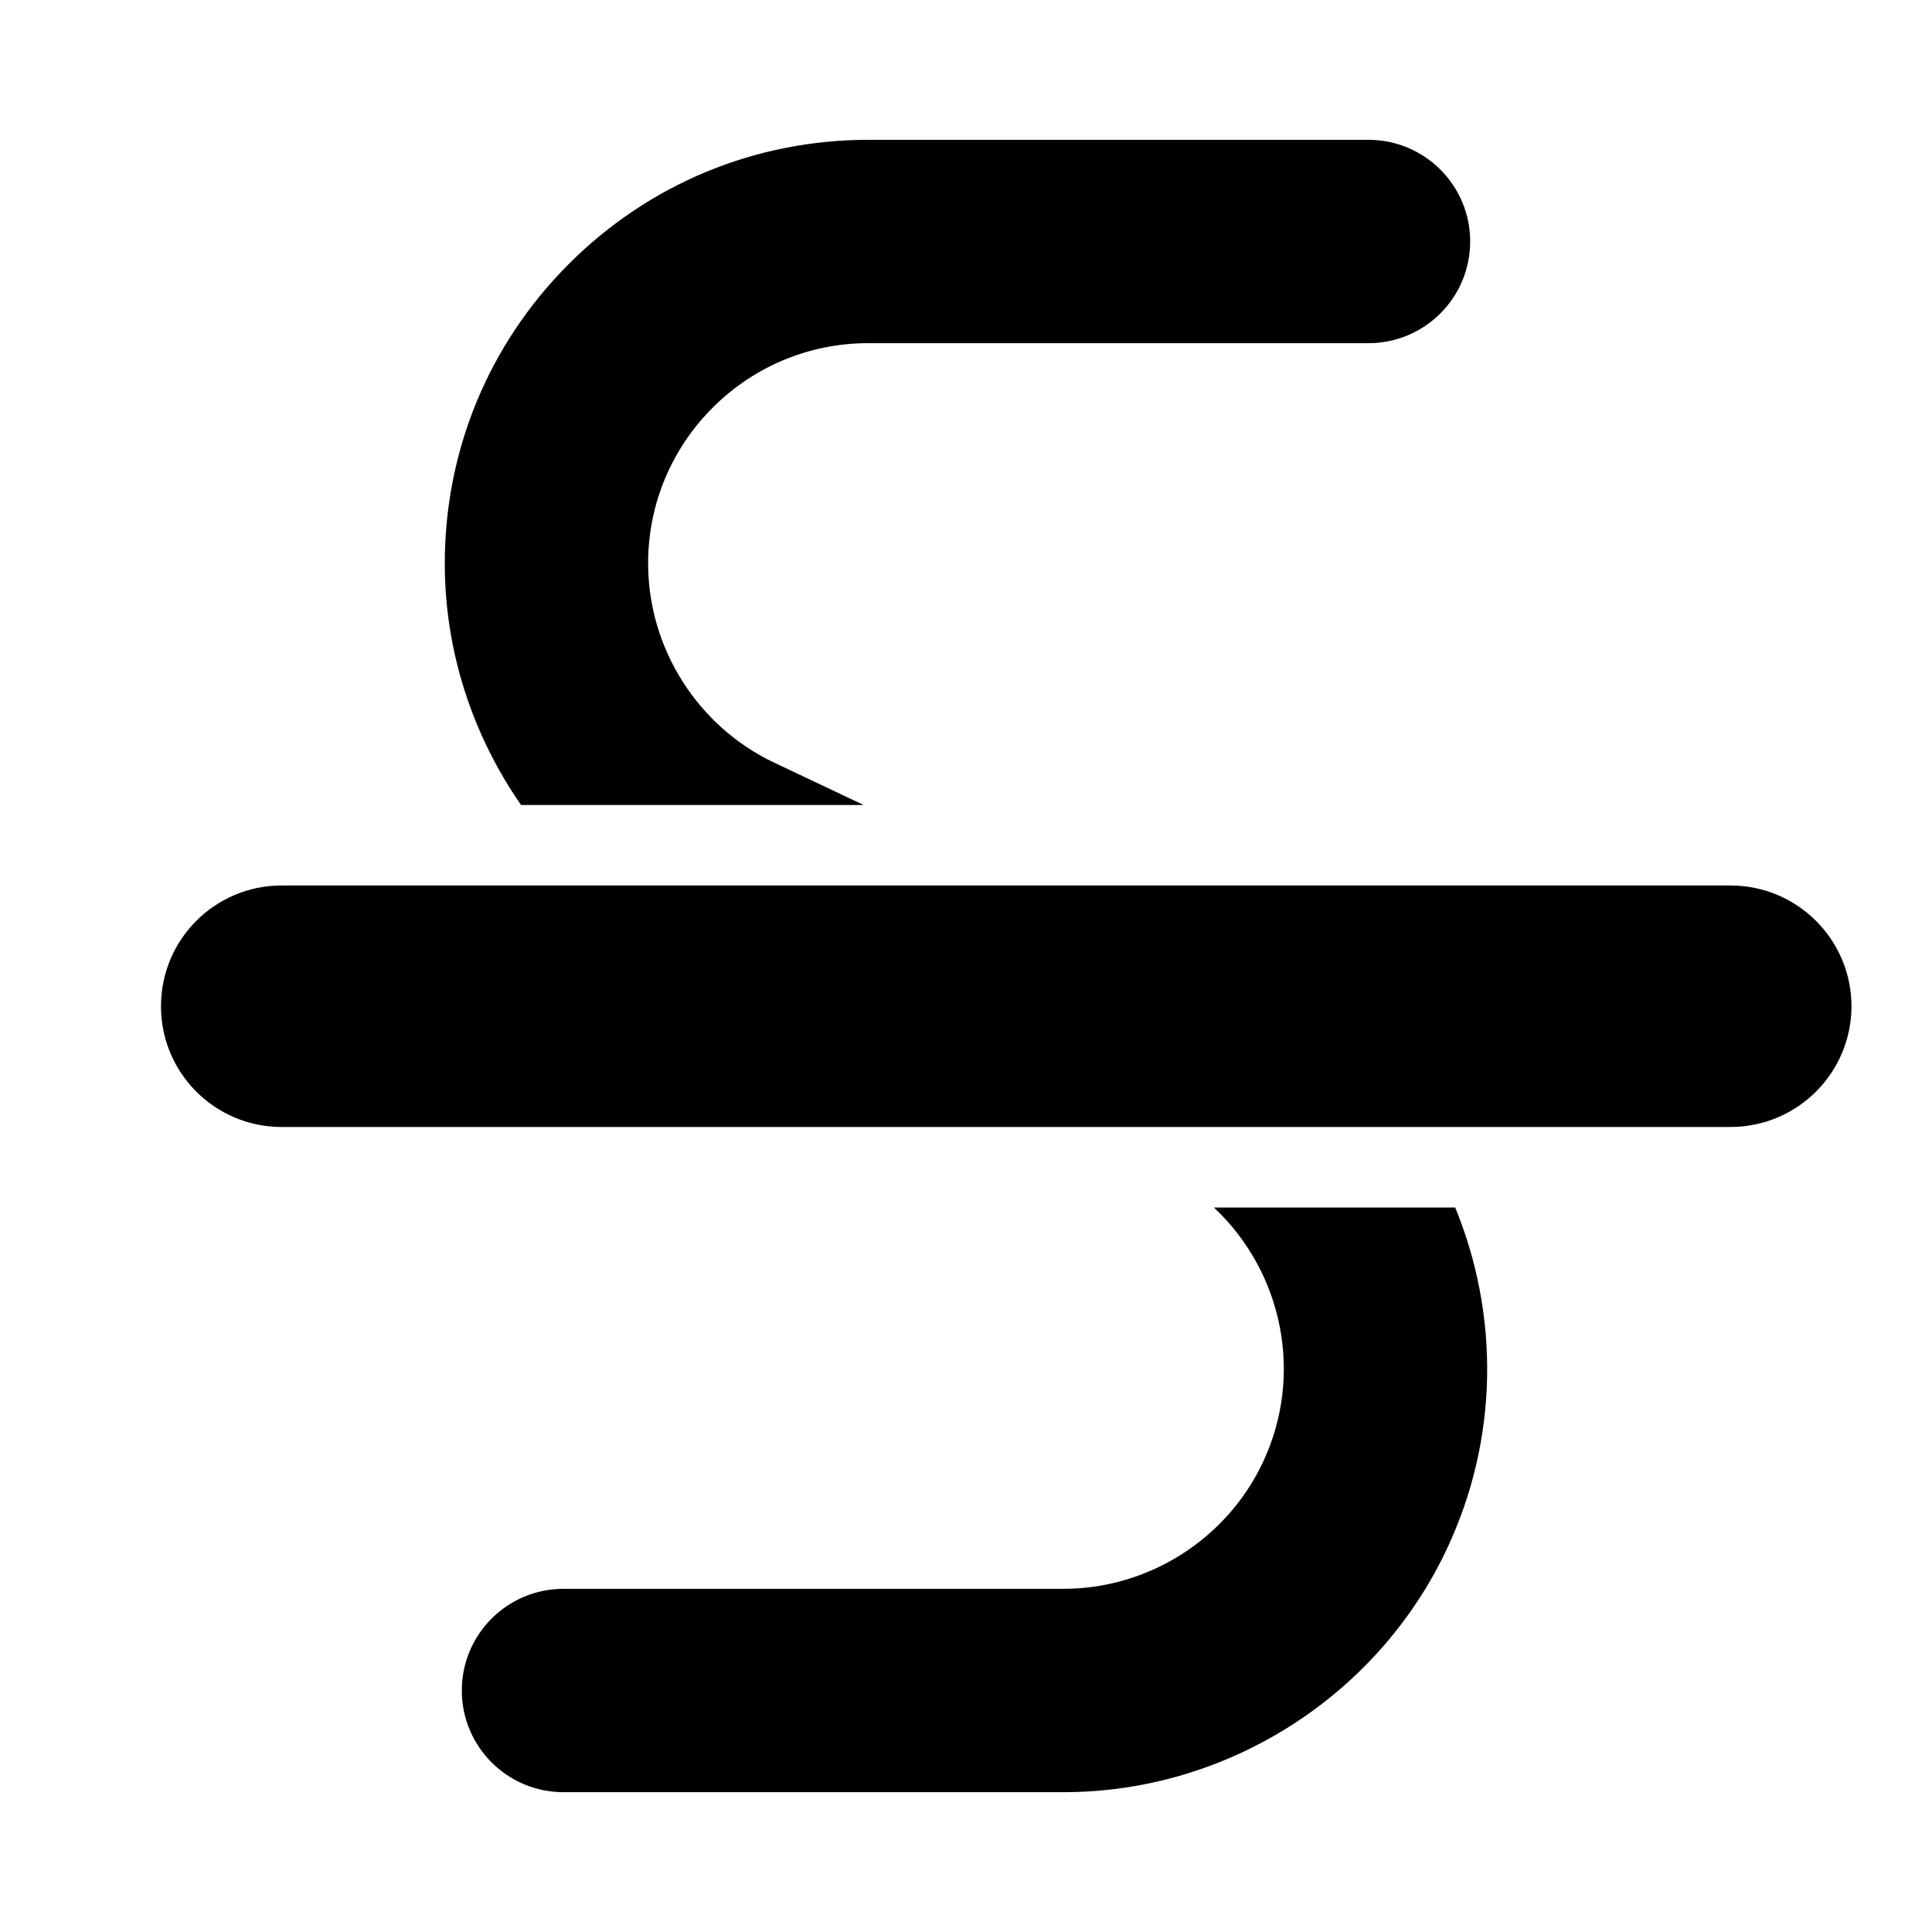
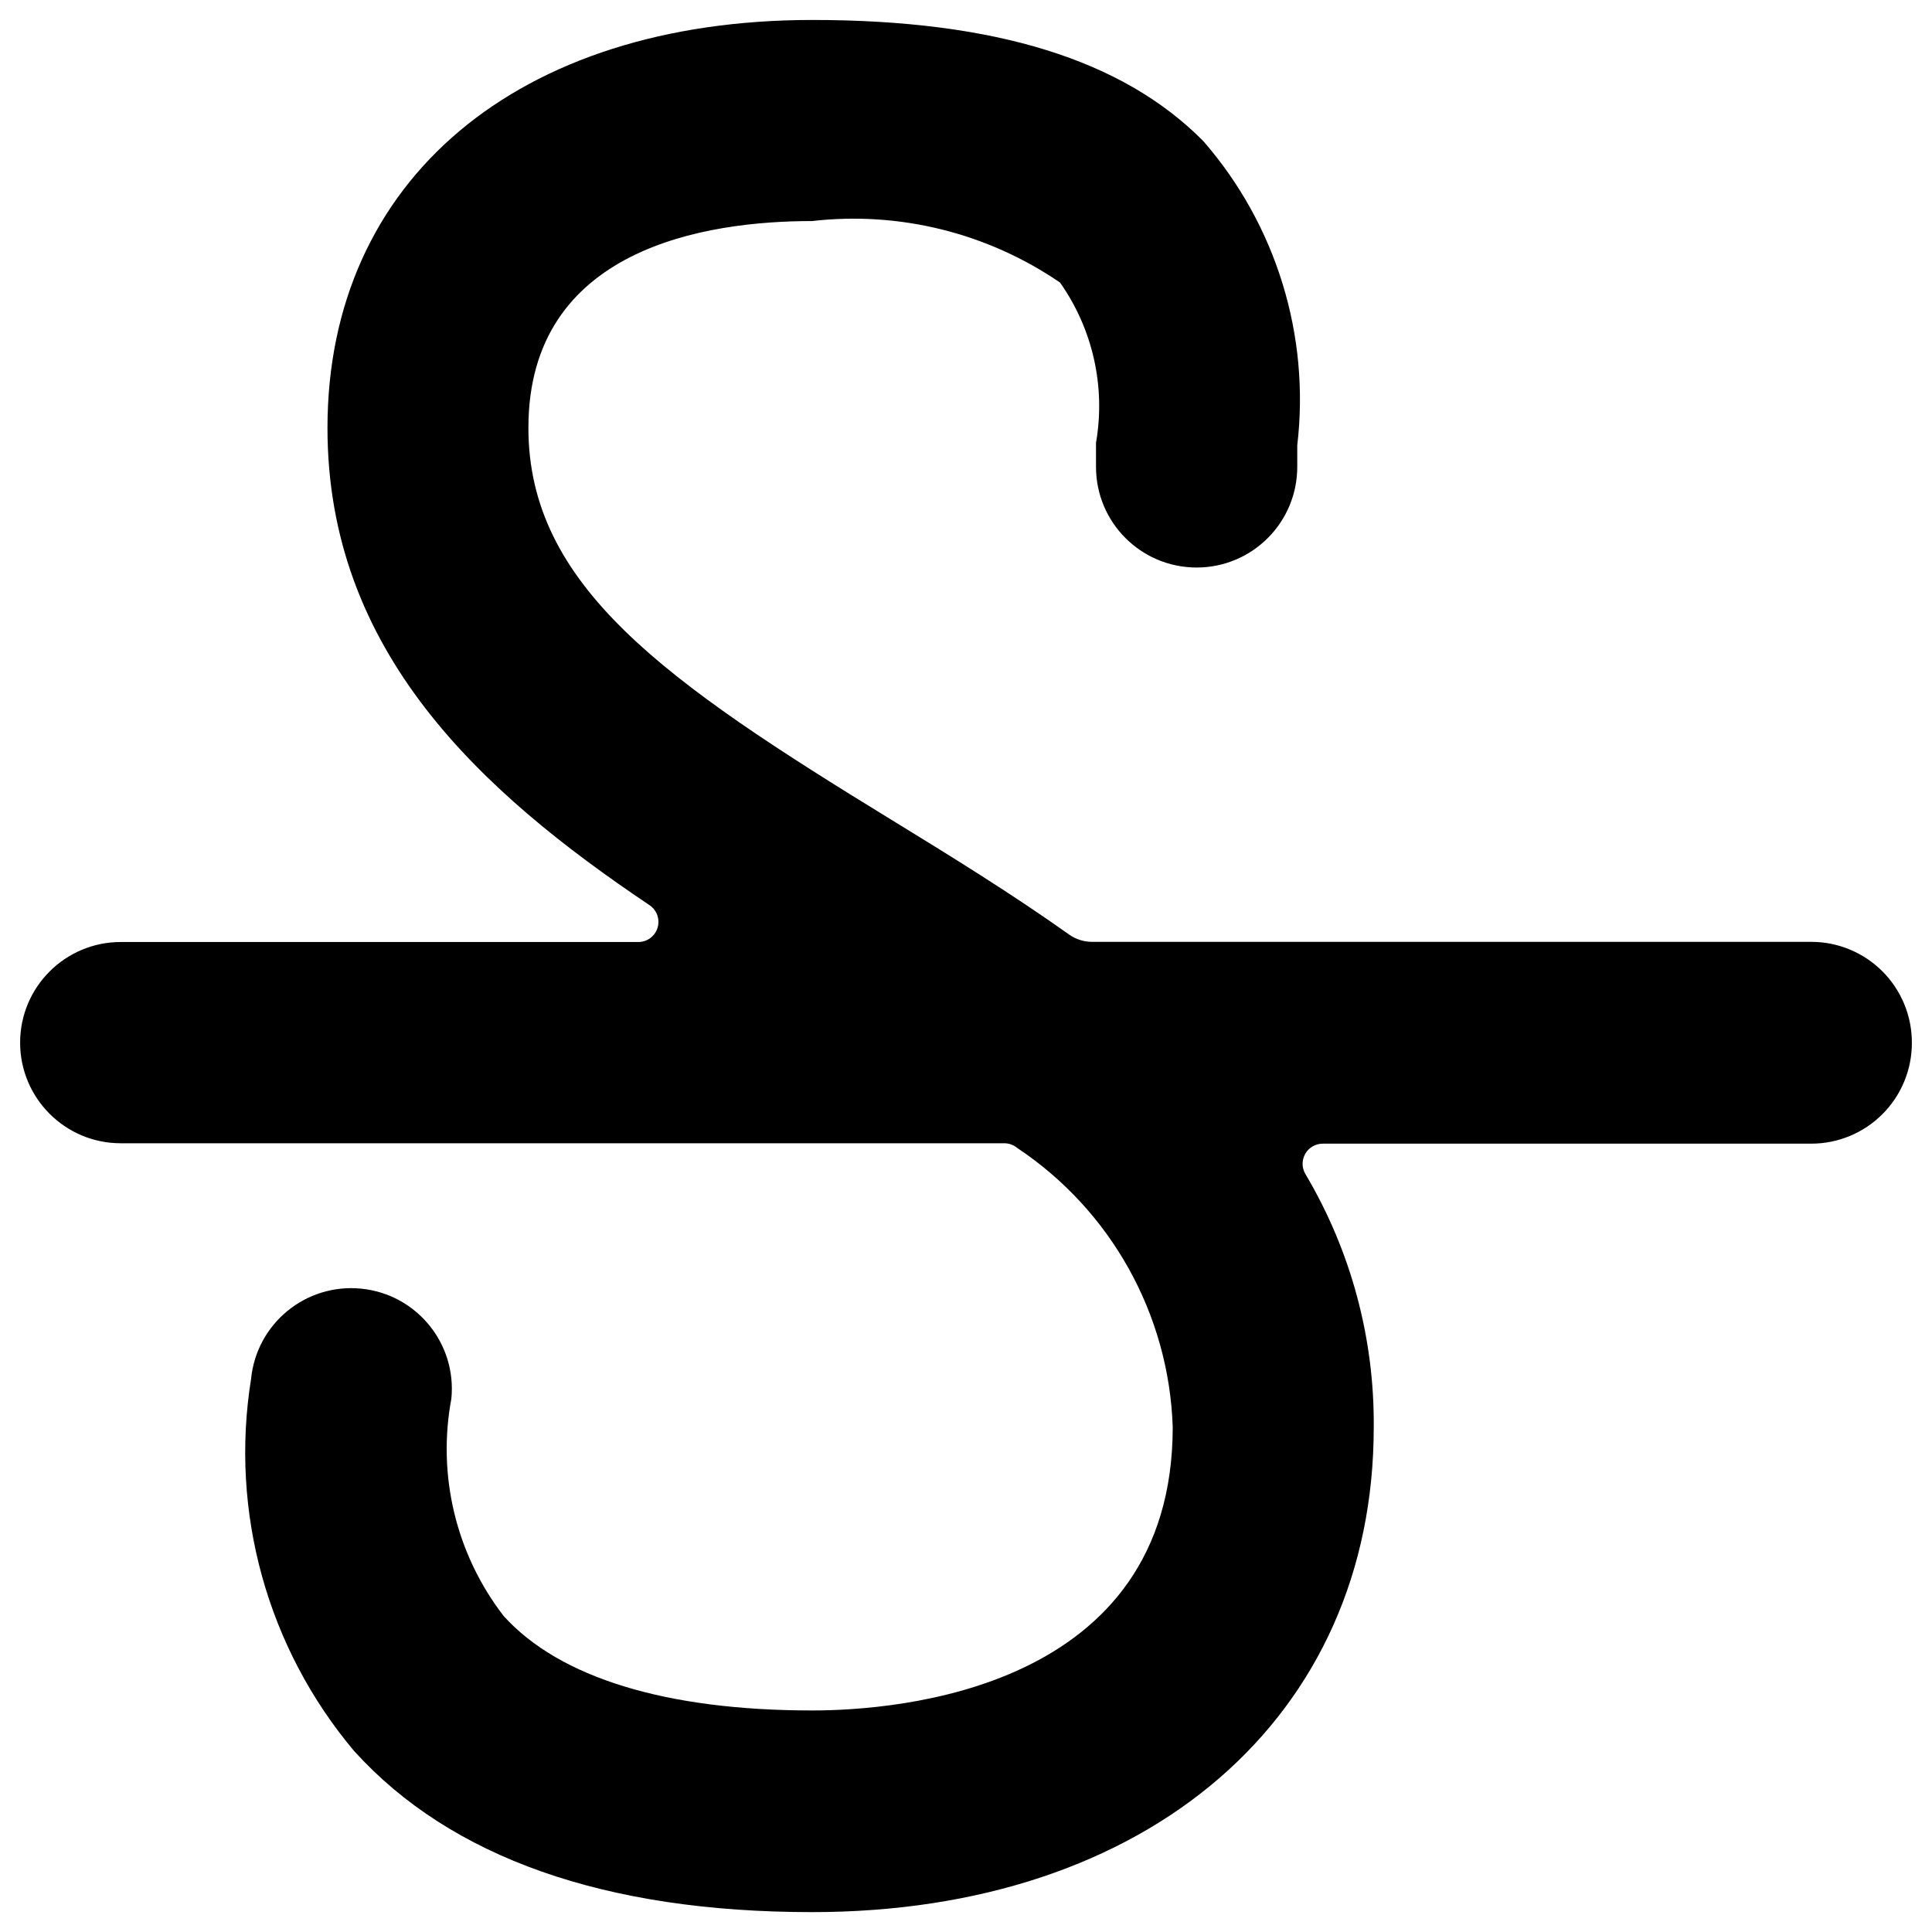
- <svg xmlns="http://www.w3.org/2000/svg" viewBox="0 0 152 152">
-   <path d="M115.666 19a8 8 0 0 1-8 8H68.324a17.22 17.22 0 0 0-12.256 5.078 17.215 17.215 0 0 0-5.076 12.257c0 6.663 3.892 12.812 9.914 15.664l7.041 3.335H40.993c-3.813-5.492-6-12.096-6-18.998 0-8.904 3.466-17.274 9.762-23.571S59.42 11 68.324 11h39.342a8 8 0 0 1 8 8zm-16.327 96.087c-2.852 6.021-9 9.913-15.663 9.913H44.333a8 8 0 0 0 0 16h39.342c12.814 0 24.639-7.483 30.123-19.064 4.174-8.813 4.131-18.556.69-26.936H95.501c5.36 5.012 7.144 13.107 3.838 20.087zm46.327-35.921c-.01-5.242-4.257-9.489-9.5-9.5H22.154c-5.24 0-9.487 4.248-9.487 9.488v.025c0 5.239 4.248 9.486 9.487 9.486h114.012a9.516 9.516 0 0 0 9.5-9.499z" />
+ <svg xmlns="http://www.w3.org/2000/svg" viewBox="0 0 24 24">
+   <path d="M23.75,12.952A1.25,1.25,0,0,0,22.5,11.7H13.564a.492.492,0,0,1-.282-.09c-.722-.513-1.482-.981-2.218-1.432-2.8-1.715-4.5-2.9-4.5-4.863,0-2.235,2.207-2.569,3.523-2.569a4.54,4.54,0,0,1,3.081.764A2.662,2.662,0,0,1,13.615,5.5l0,.3a1.25,1.25,0,1,0,2.5,0l0-.268A4.887,4.887,0,0,0,14.95,1.755C13.949.741,12.359.248,10.091.248c-3.658,0-6.023,1.989-6.023,5.069,0,2.773,1.892,4.512,4,5.927a.25.25,0,0,1-.139.458H1.5a1.25,1.25,0,0,0,0,2.5H12.477a.251.251,0,0,1,.159.058,4.339,4.339,0,0,1,1.932,3.466c0,3.268-3.426,3.522-4.477,3.522-1.814,0-3.139-.405-3.834-1.173a3.394,3.394,0,0,1-.65-2.7,1.25,1.25,0,0,0-2.488-.246A5.76,5.76,0,0,0,4.4,21.753c1.2,1.324,3.114,2,5.688,2,4.174,0,6.977-2.42,6.977-6.022a6.059,6.059,0,0,0-.849-3.147.25.25,0,0,1,.216-.377H22.5A1.25,1.25,0,0,0,23.75,12.952Z" />
</svg>
